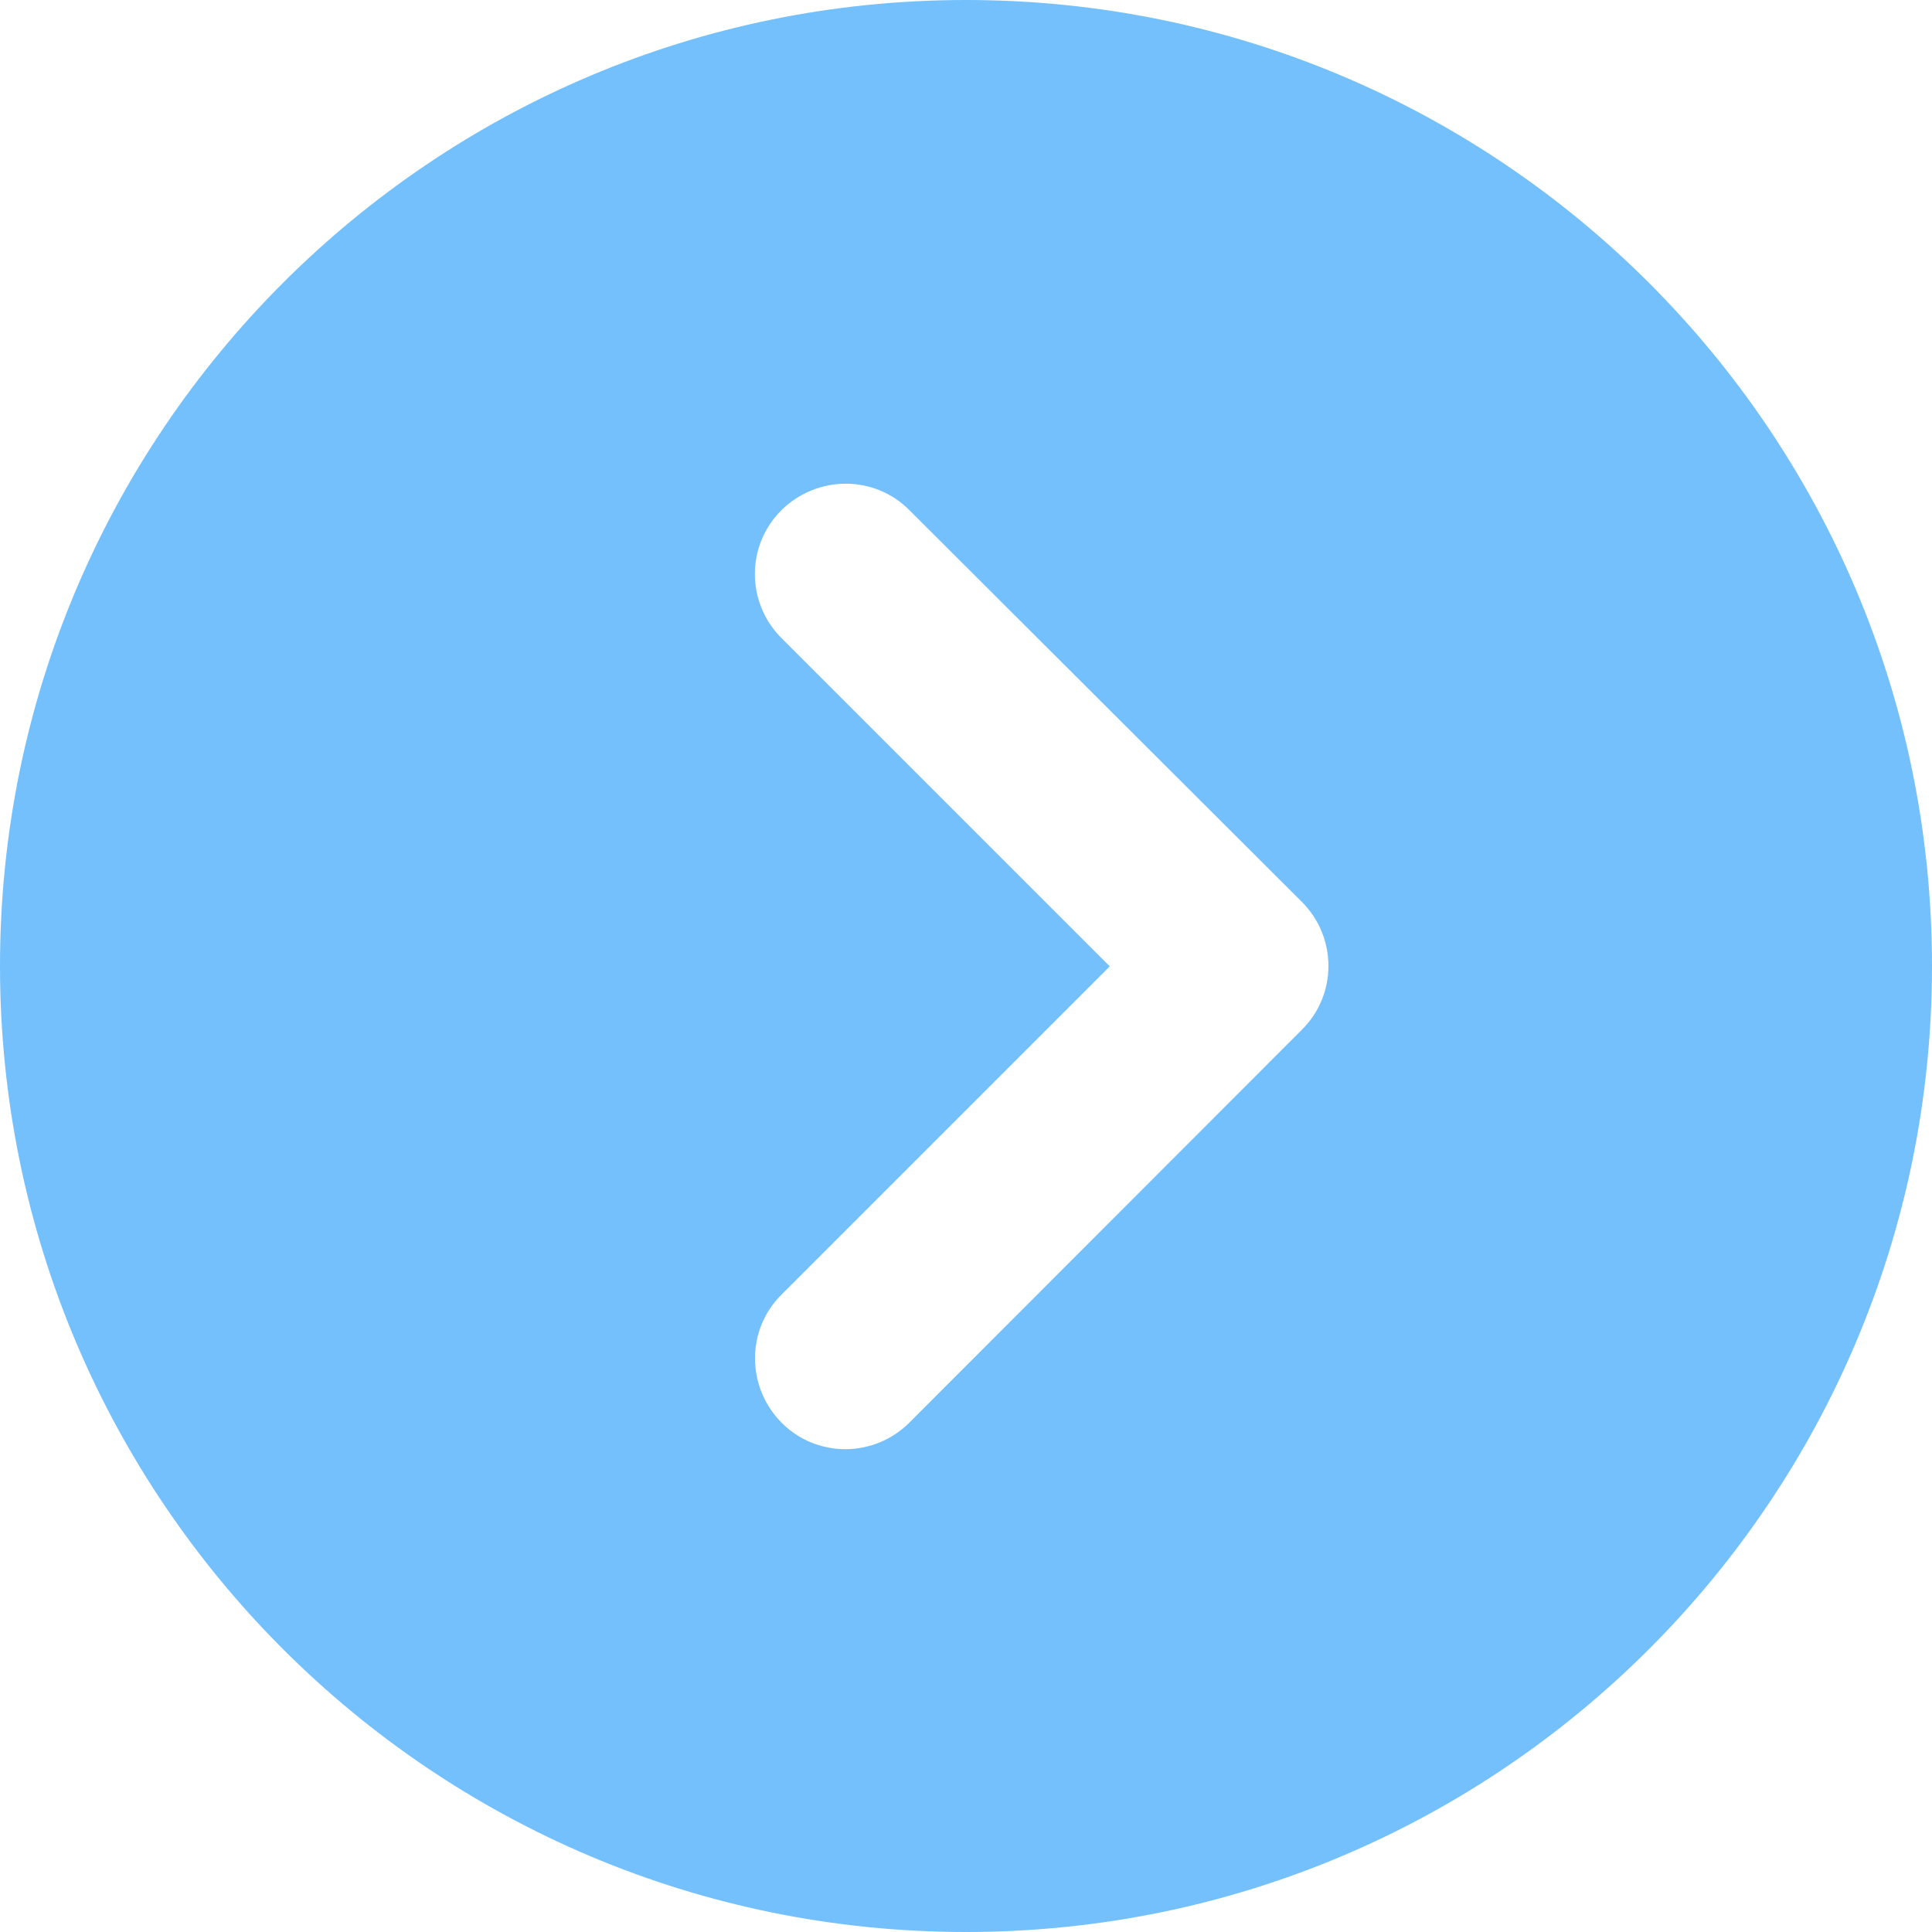
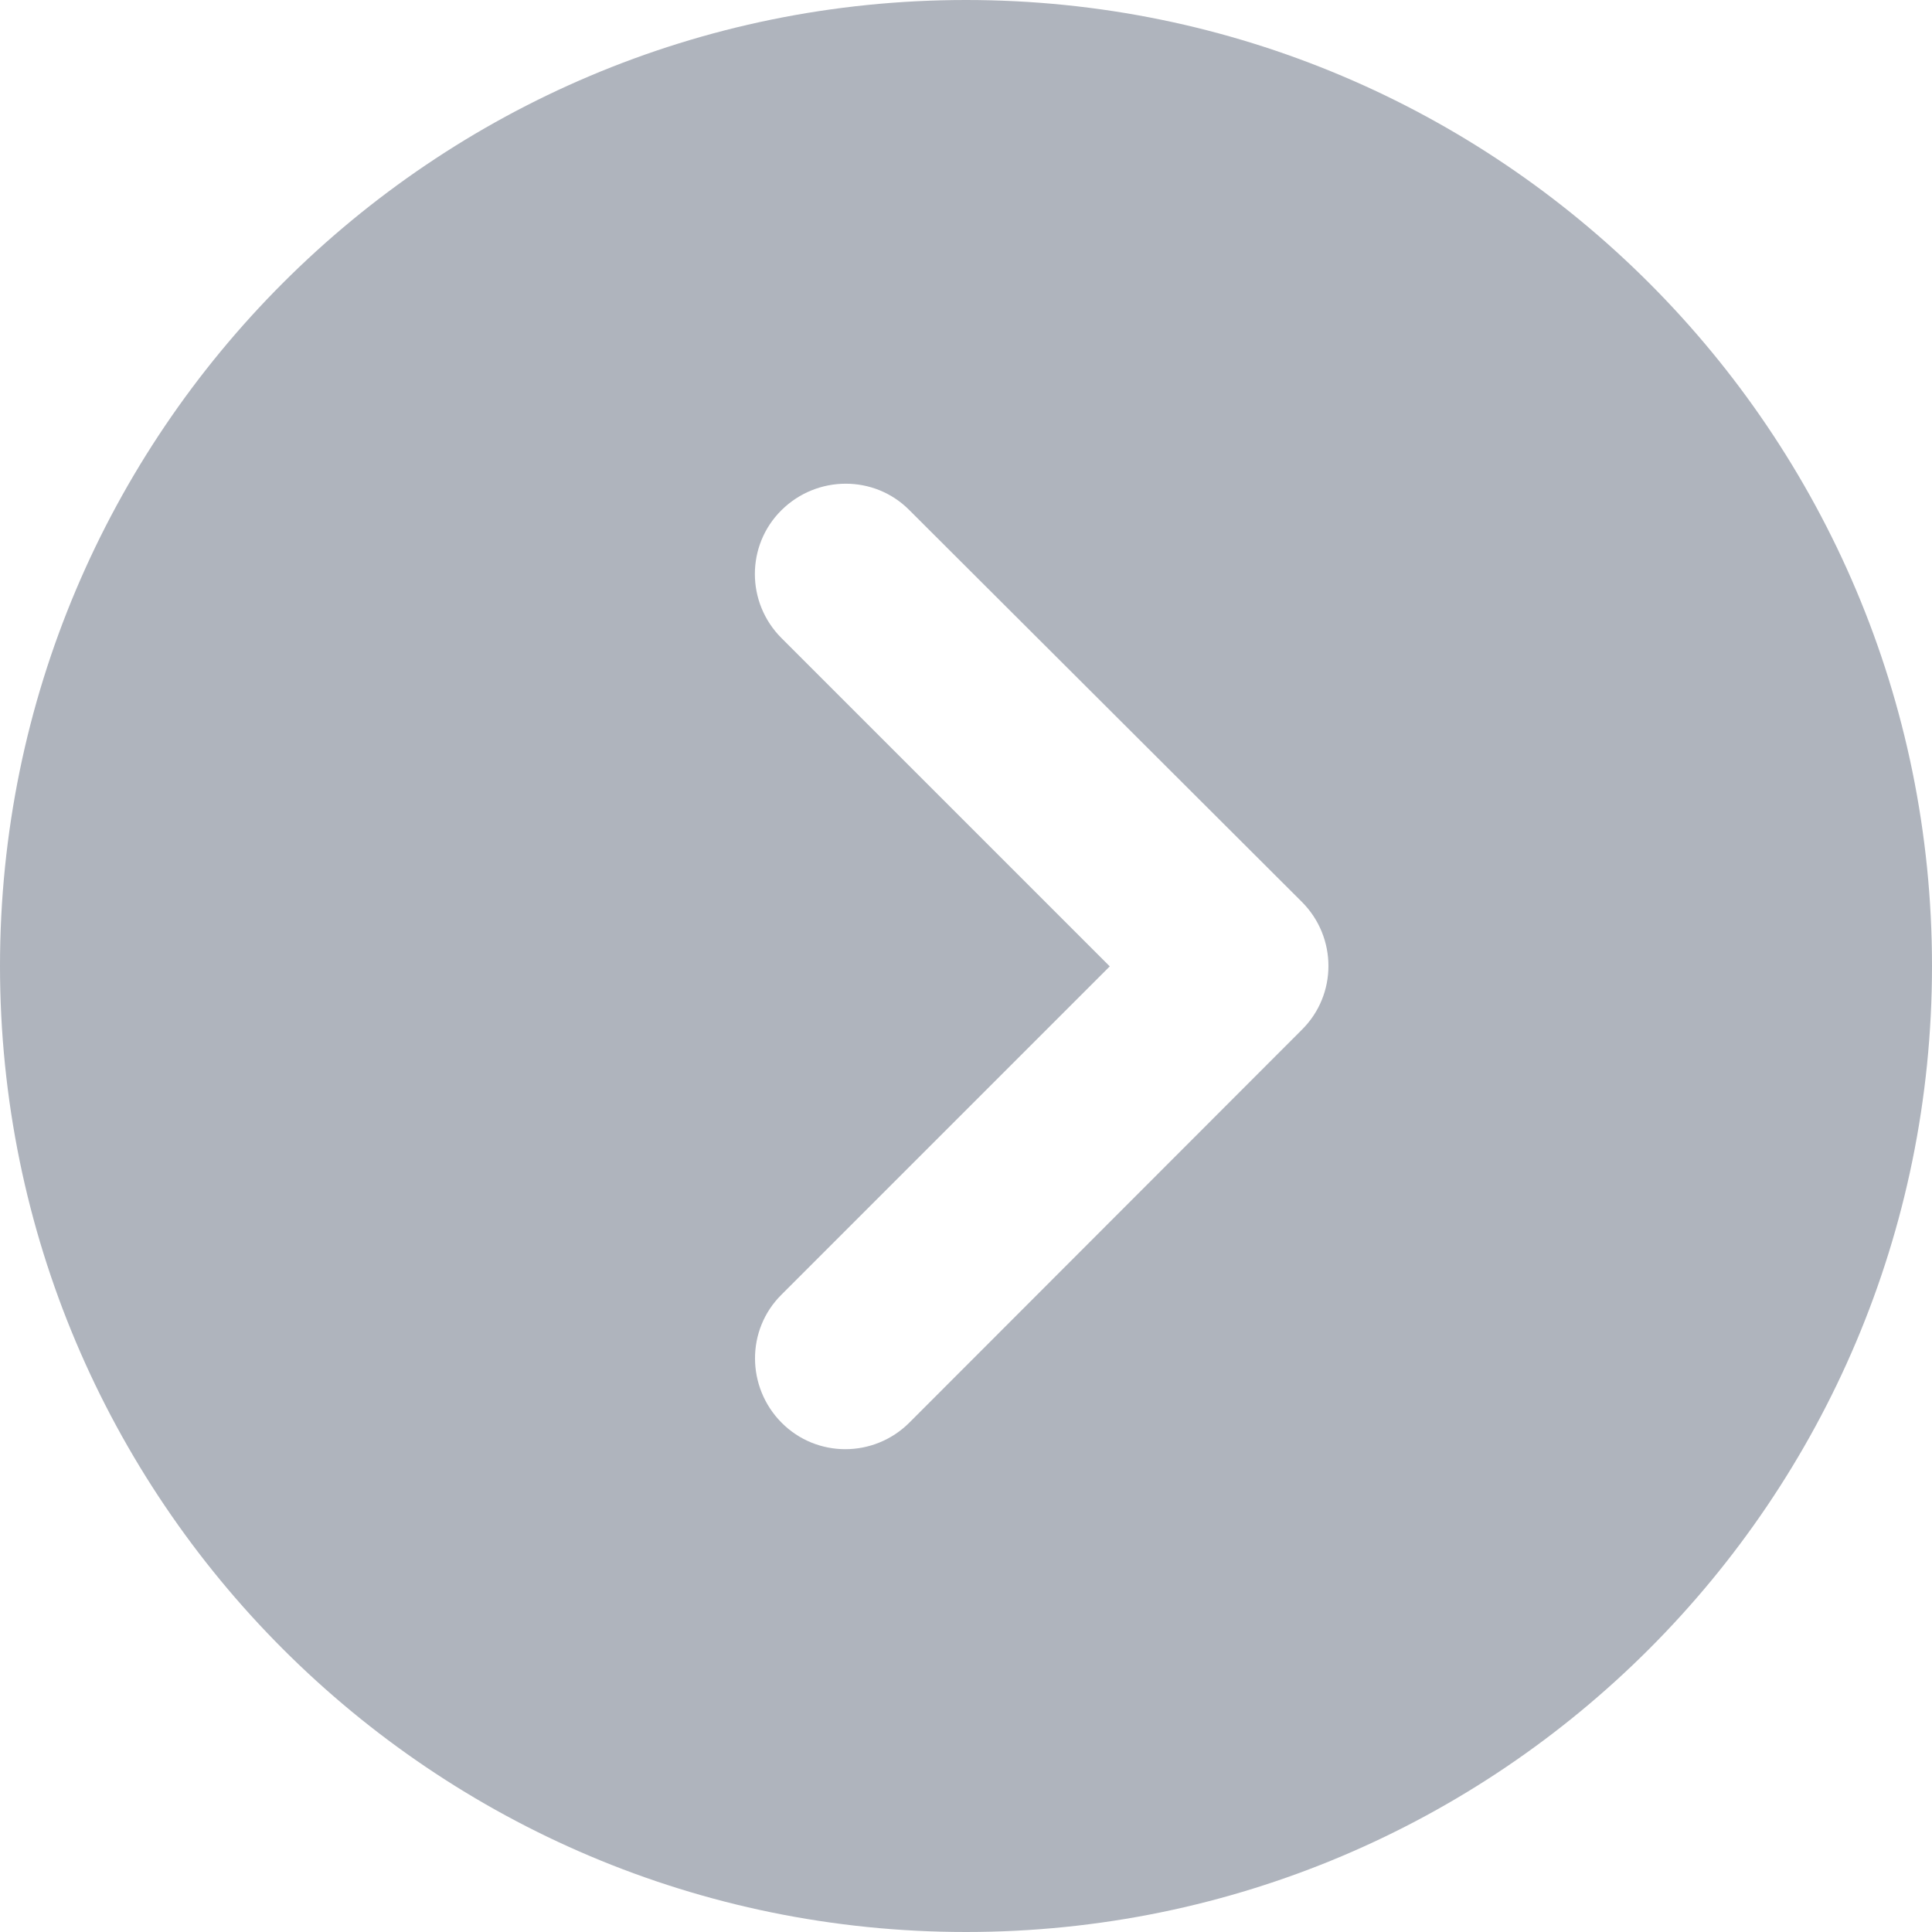
<svg xmlns="http://www.w3.org/2000/svg" viewBox="0 0 512 512">
-   <path fill="#74C0FC" d="M0 256a256 256 0 1 0 512 0A256 256 0 1 0 0 256zM241 377c-9.4 9.4-24.6 9.4-33.9 0s-9.4-24.6 0-33.9l87-87-87-87c-9.4-9.4-9.4-24.6 0-33.9s24.6-9.4 33.9 0L345 239c9.4 9.4 9.4 24.6 0 33.9L241 377z" />
+   <path fill="#afb4bd" d="M0 256a256 256 0 1 0 512 0A256 256 0 1 0 0 256zM241 377c-9.4 9.4-24.6 9.4-33.9 0s-9.4-24.6 0-33.9l87-87-87-87c-9.4-9.4-9.4-24.6 0-33.9s24.6-9.4 33.9 0L345 239c9.4 9.4 9.4 24.6 0 33.9L241 377z" />
</svg>
